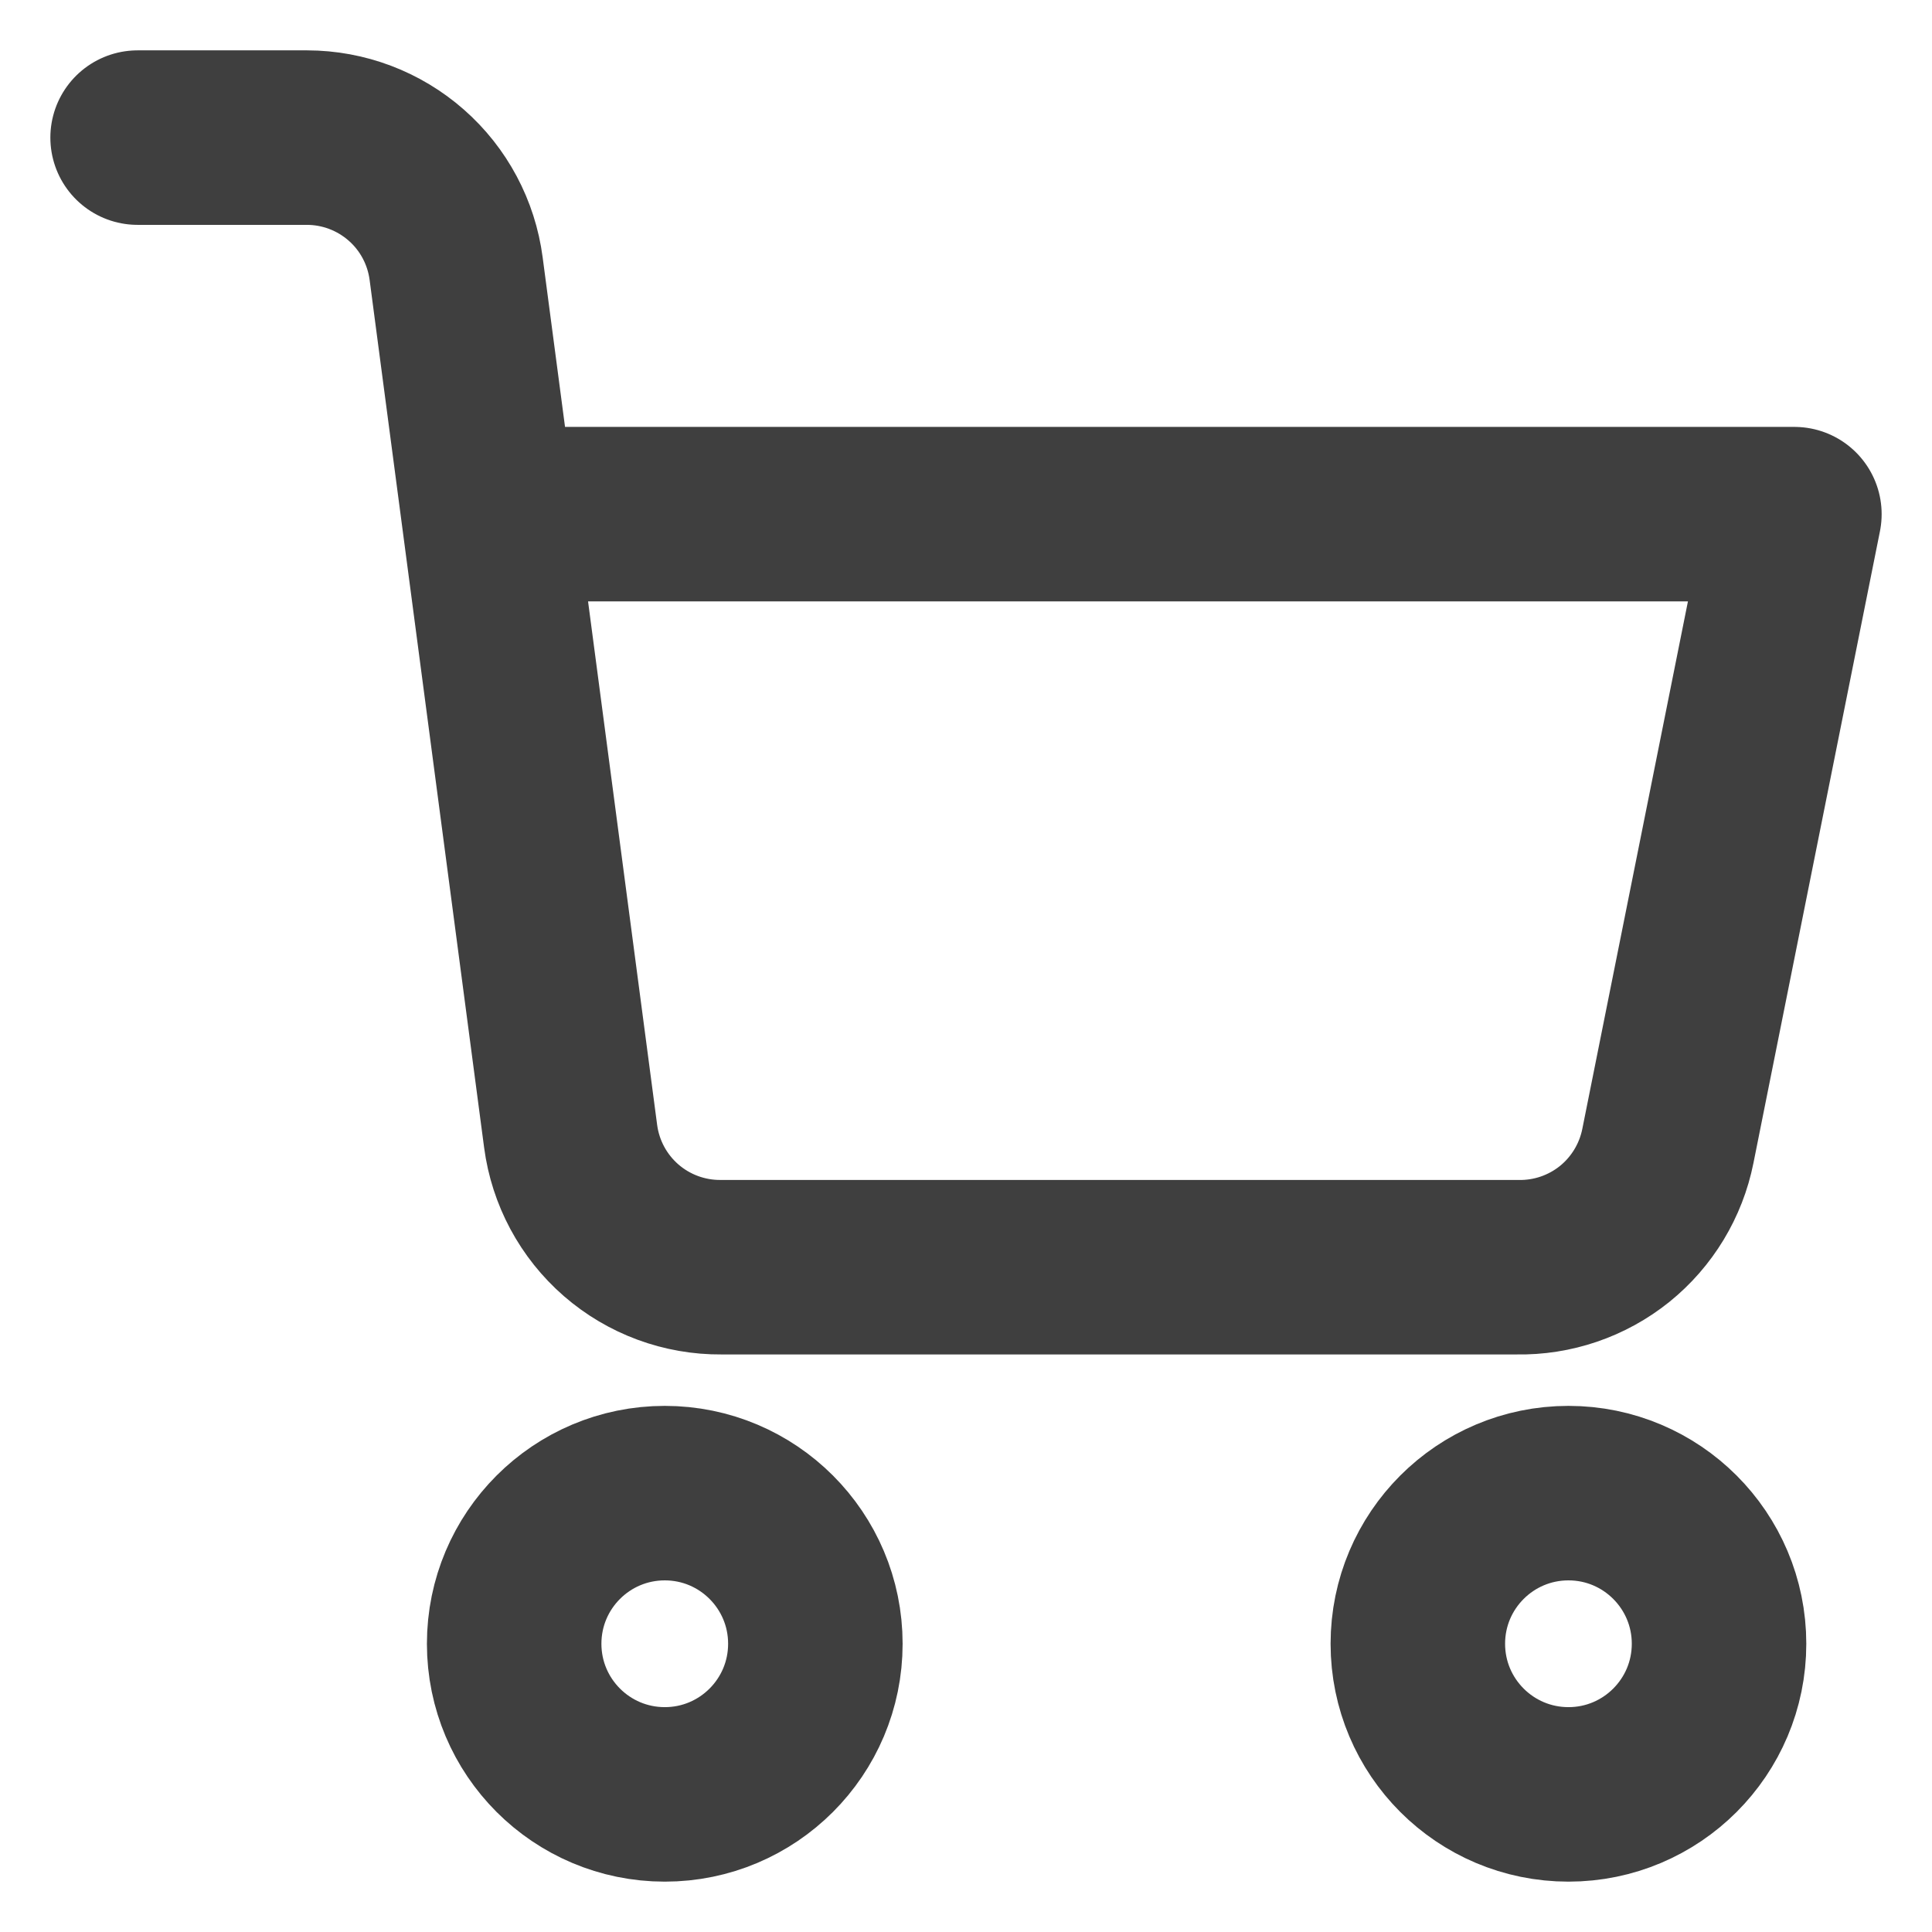
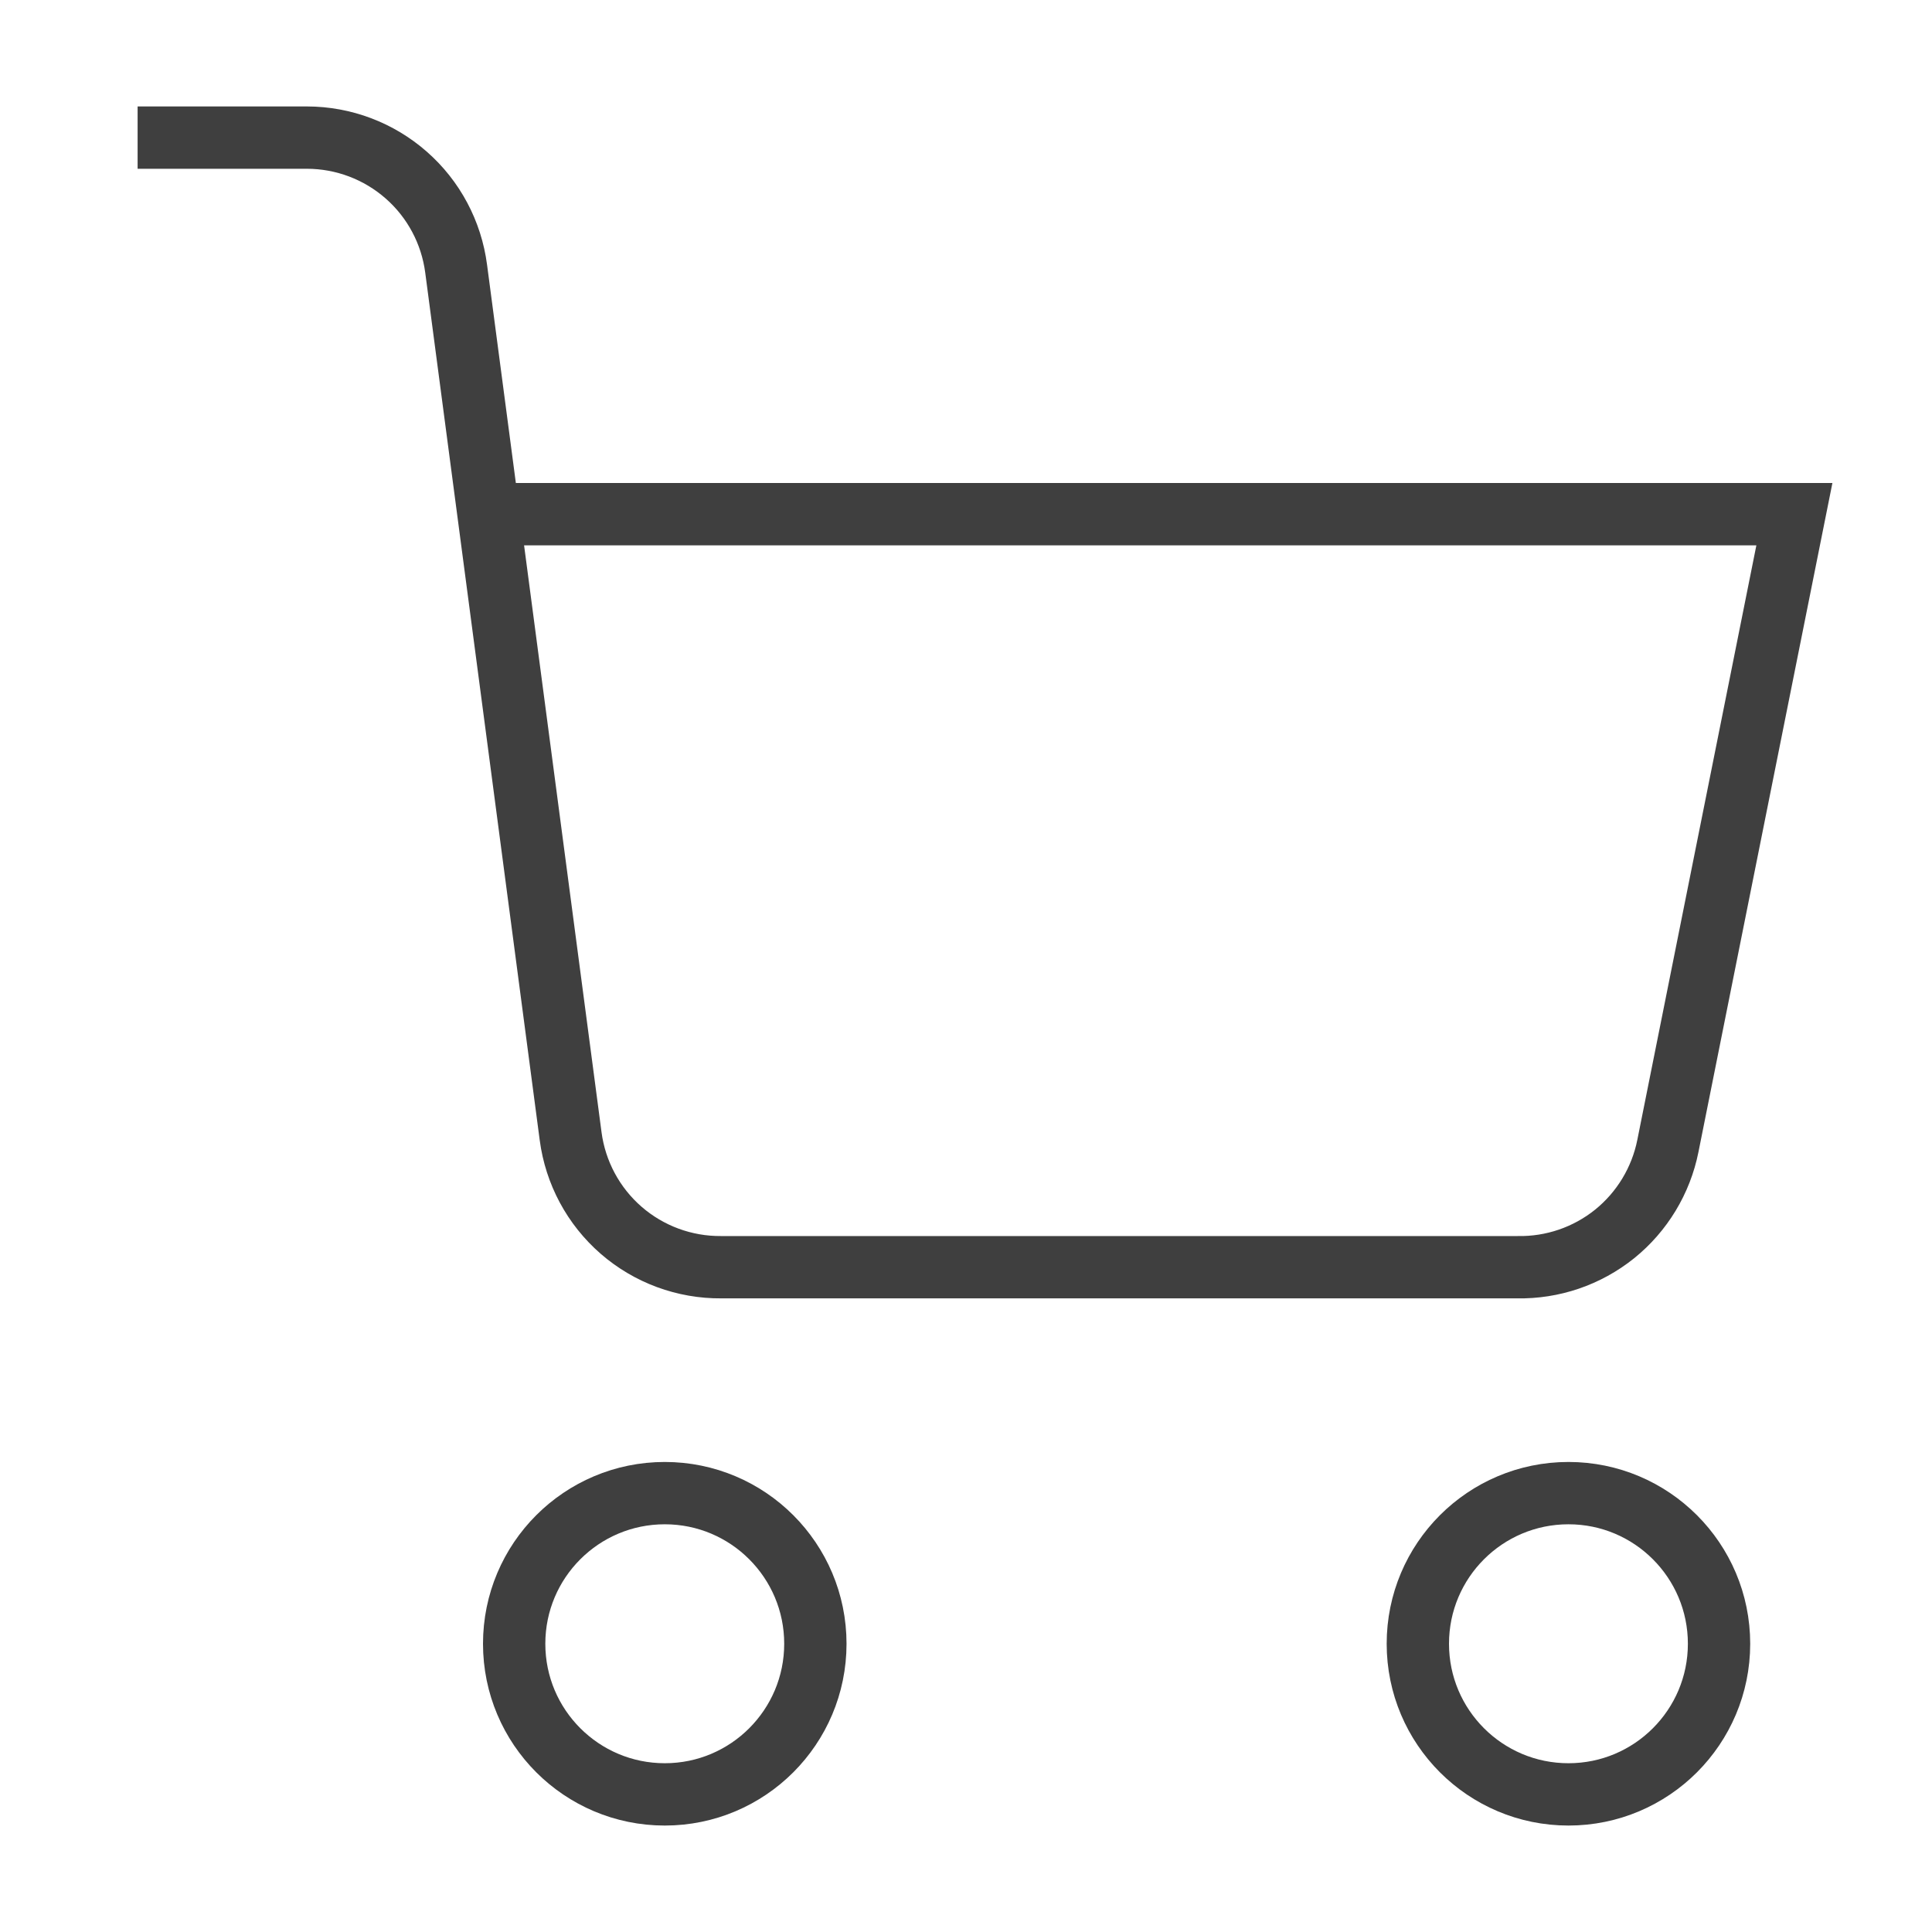
<svg xmlns="http://www.w3.org/2000/svg" width="31" height="31" viewBox="0 0 31 31" fill="none">
  <rect width="31" height="31" fill="#E5E5E5" />
  <g id="Desktop - 2">
    <rect width="1440" height="1100" transform="translate(-349 -277)" fill="#FFDF8C" />
    <g id="Rectangle 1" filter="url(#filter0_d_0_1)">
      <rect x="-294" y="-227" width="1340" height="980" rx="10" fill="white" />
    </g>
    <g id="Group 42">
      <g id="iconfinder_shopping-cart_2561279 1">
-         <path id="Vector" d="M10.667 28.792C12.001 28.792 13.083 27.71 13.083 26.375C13.083 25.04 12.001 23.958 10.667 23.958C9.332 23.958 8.25 25.04 8.25 26.375C8.25 27.71 9.332 28.792 10.667 28.792Z" stroke="#3F3F3F" stroke-width="2.8" stroke-linecap="round" stroke-linejoin="round" />
-         <path id="Vector_2" d="M25.167 28.792C26.501 28.792 27.583 27.71 27.583 26.375C27.583 25.04 26.501 23.958 25.167 23.958C23.832 23.958 22.75 25.04 22.75 26.375C22.75 27.71 23.832 28.792 25.167 28.792Z" stroke="#3F3F3F" stroke-width="2.8" stroke-linecap="round" stroke-linejoin="round" />
-         <path id="Vector_3" d="M7.851 8.25H28.792L26.762 18.388C26.651 18.944 26.348 19.444 25.907 19.8C25.465 20.155 24.912 20.344 24.345 20.333H11.573C10.983 20.338 10.411 20.127 9.966 19.74C9.521 19.353 9.233 18.816 9.156 18.231L7.319 4.311C7.243 3.73 6.959 3.196 6.519 2.81C6.079 2.423 5.513 2.209 4.927 2.208H2.208" stroke="#3F3F3F" stroke-width="2.8" stroke-linecap="round" stroke-linejoin="round" />
+         <path id="Vector" d="M10.667 28.792C12.001 28.792 13.083 27.71 13.083 26.375C13.083 25.04 12.001 23.958 10.667 23.958C9.332 23.958 8.25 25.04 8.25 26.375C8.25 27.71 9.332 28.792 10.667 28.792Z" stroke="#3F3F3F" strokeWidth="2.8" strokeLinecap="round" strokeLinejoin="round" />
+         <path id="Vector_2" d="M25.167 28.792C26.501 28.792 27.583 27.71 27.583 26.375C27.583 25.04 26.501 23.958 25.167 23.958C23.832 23.958 22.75 25.04 22.75 26.375C22.75 27.71 23.832 28.792 25.167 28.792Z" stroke="#3F3F3F" strokeWidth="2.8" strokeLinecap="round" strokeLinejoin="round" />
+         <path id="Vector_3" d="M7.851 8.25H28.792L26.762 18.388C26.651 18.944 26.348 19.444 25.907 19.8C25.465 20.155 24.912 20.344 24.345 20.333H11.573C10.983 20.338 10.411 20.127 9.966 19.74C9.521 19.353 9.233 18.816 9.156 18.231L7.319 4.311C7.243 3.73 6.959 3.196 6.519 2.81C6.079 2.423 5.513 2.209 4.927 2.208H2.208" stroke="#3F3F3F" strokeWidth="2.8" strokeLinecap="round" strokeLinejoin="round" />
      </g>
    </g>
  </g>
  <defs>
    <filter id="filter0_d_0_1" x="-314" y="-232" width="1380" height="1020" filterUnits="userSpaceOnUse" color-interpolation-filters="sRGB">
      <feFlood flood-opacity="0" result="BackgroundImageFix" />
      <feColorMatrix in="SourceAlpha" type="matrix" values="0 0 0 0 0 0 0 0 0 0 0 0 0 0 0 0 0 0 127 0" result="hardAlpha" />
      <feOffset dy="15" />
      <feGaussianBlur stdDeviation="10" />
      <feColorMatrix type="matrix" values="0 0 0 0 0 0 0 0 0 0 0 0 0 0 0 0 0 0 0.03 0" />
      <feBlend mode="normal" in2="BackgroundImageFix" result="effect1_dropShadow_0_1" />
      <feBlend mode="normal" in="SourceGraphic" in2="effect1_dropShadow_0_1" result="shape" />
    </filter>
  </defs>
</svg>
